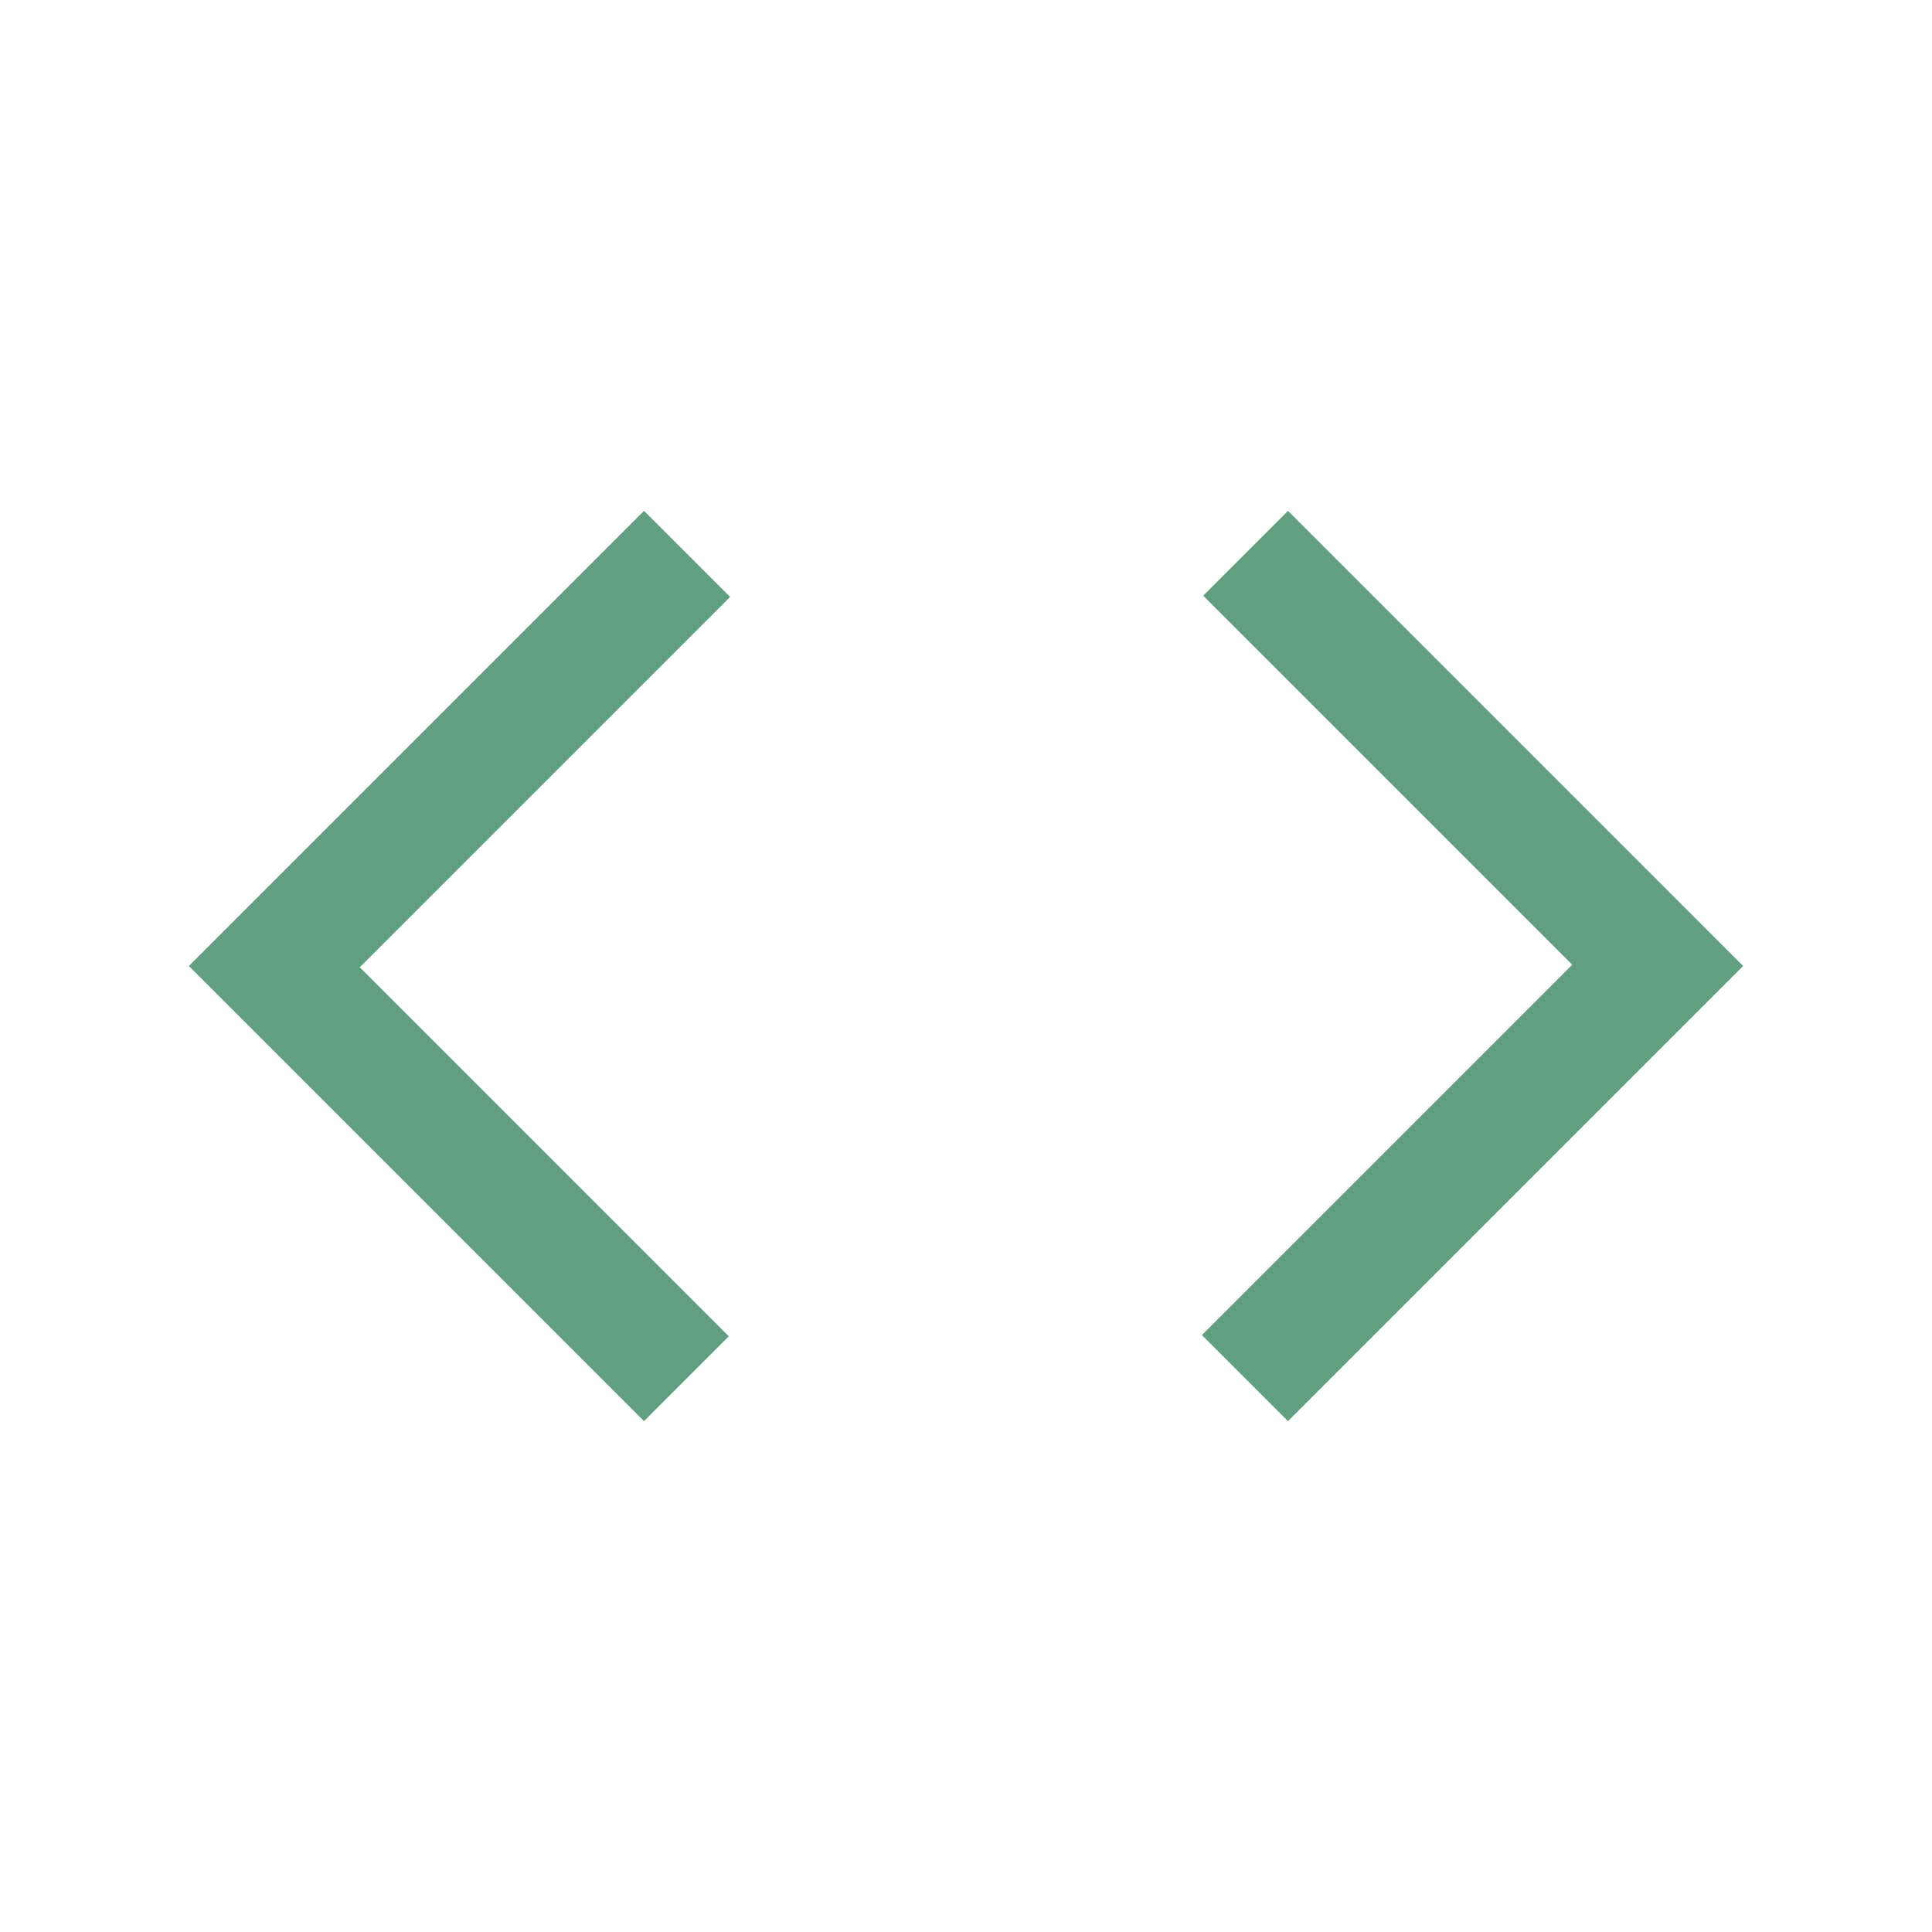
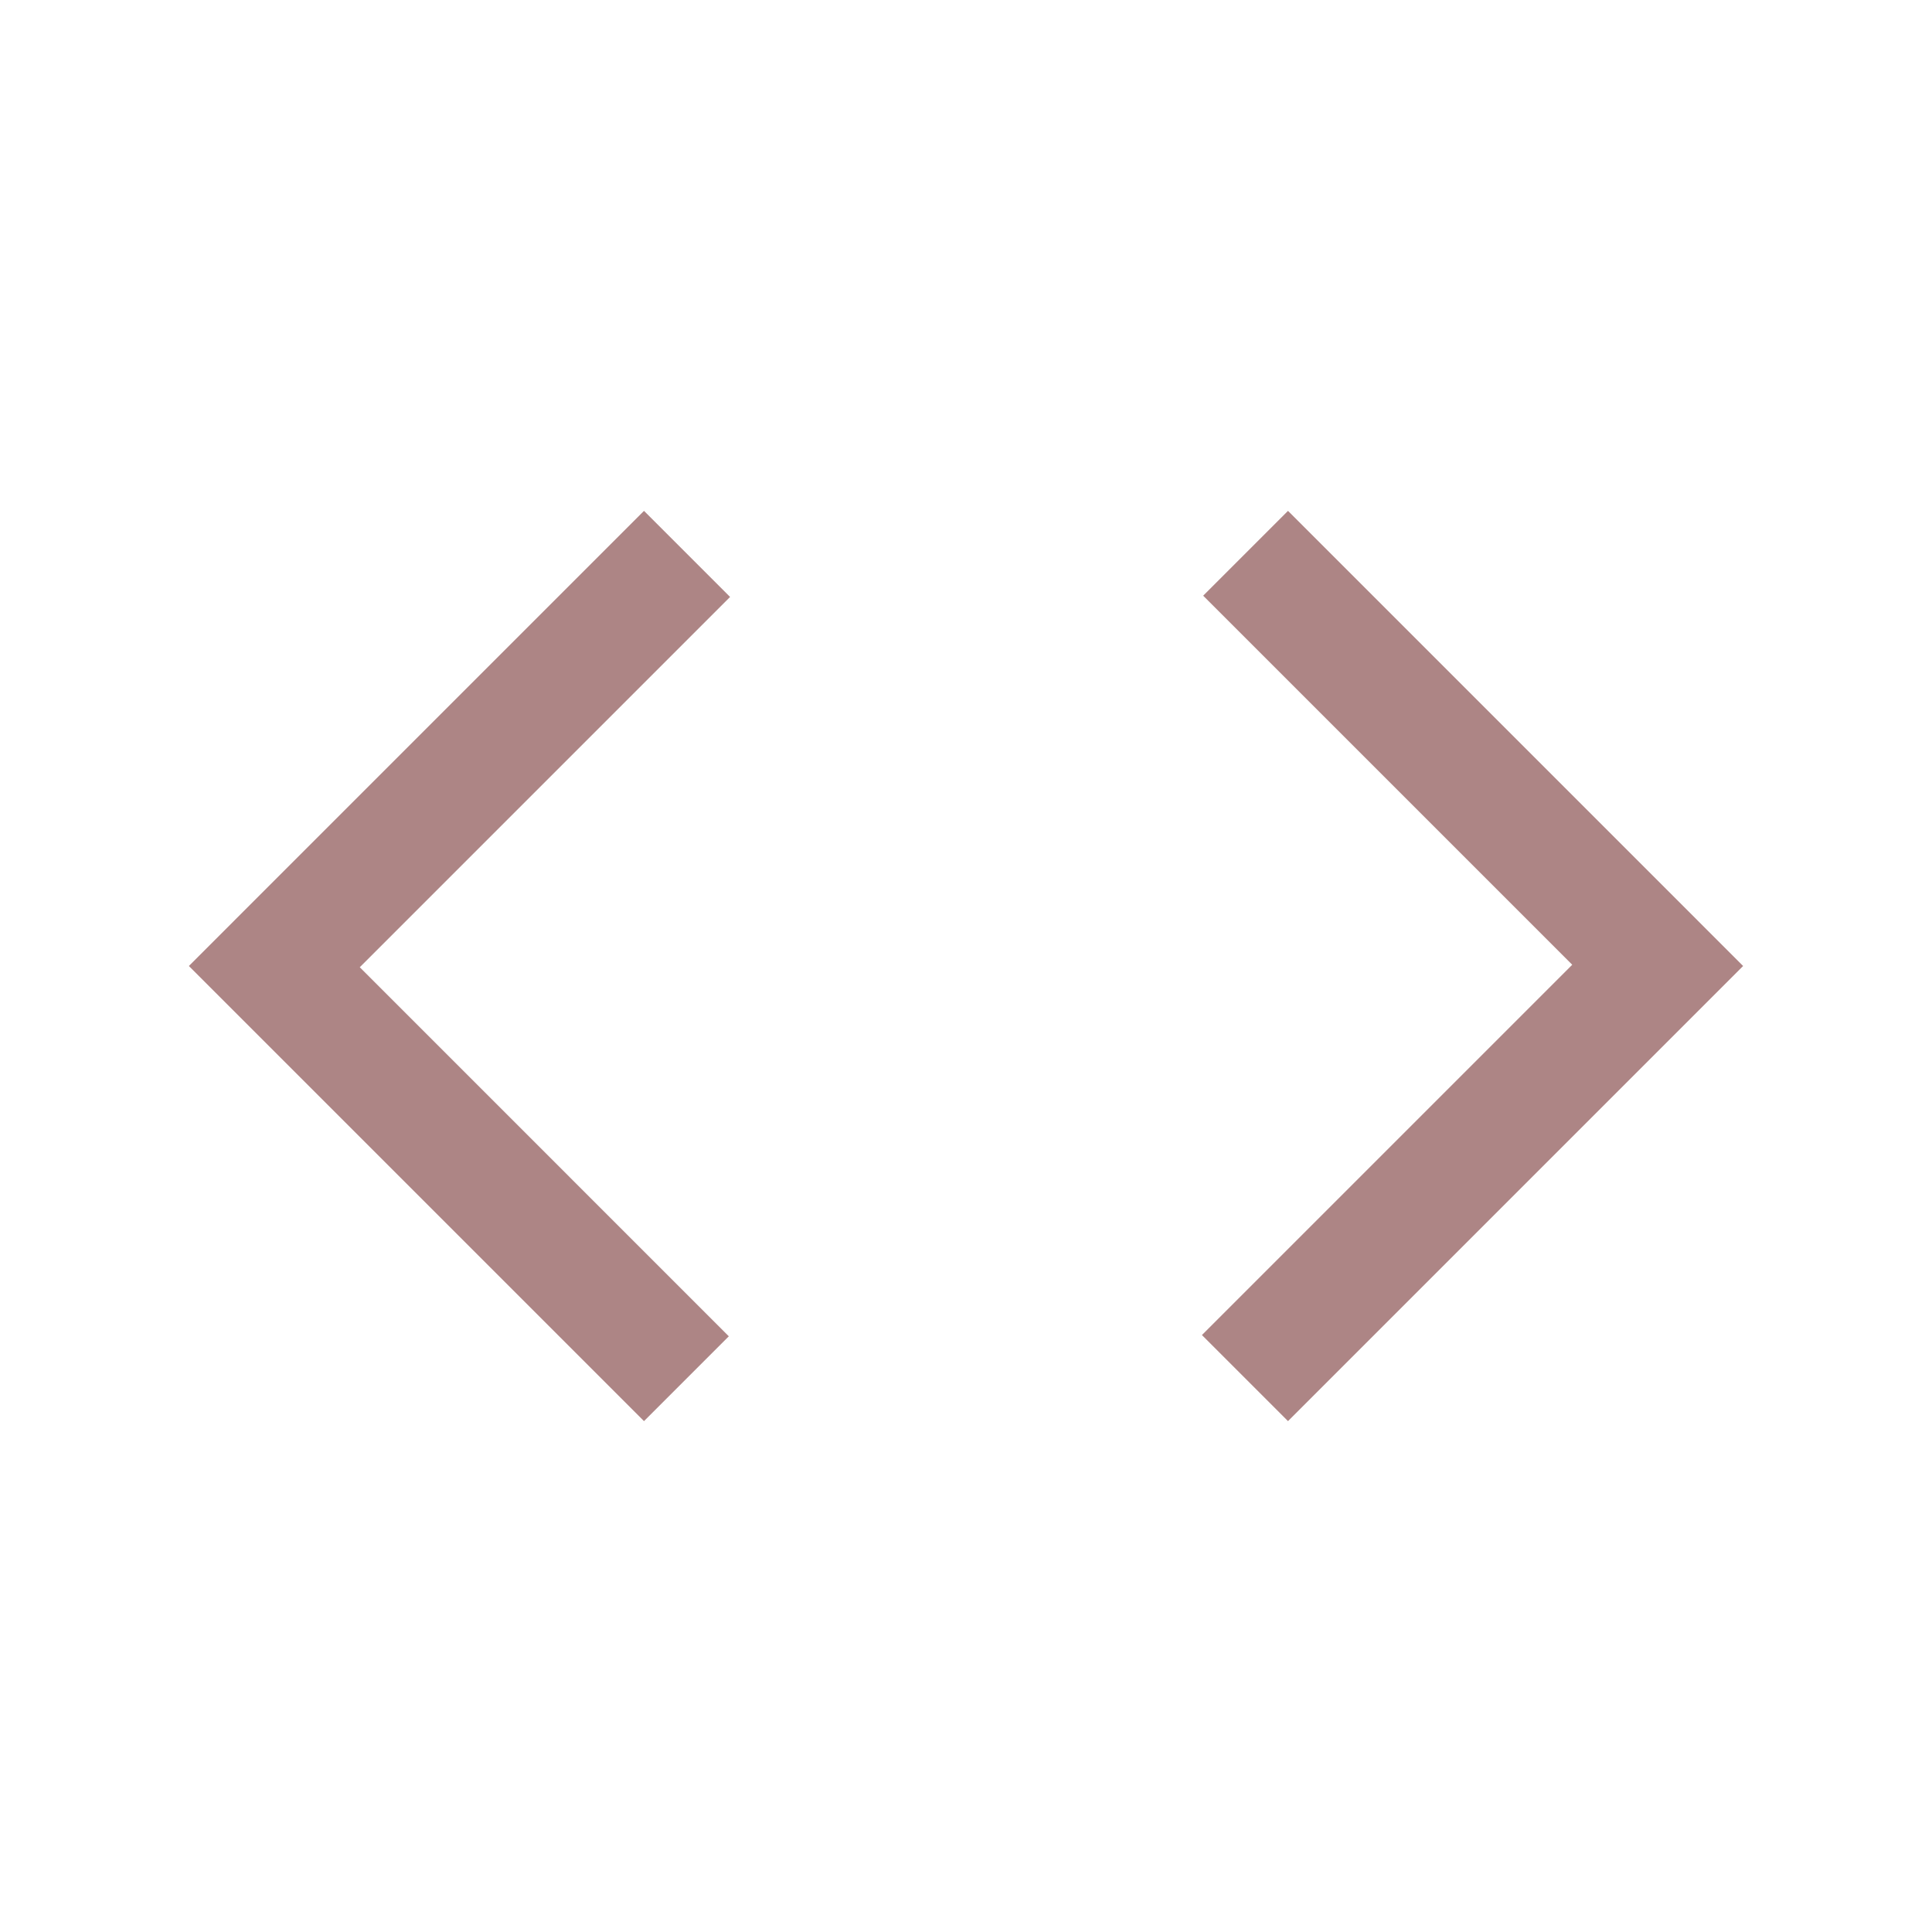
- <svg xmlns="http://www.w3.org/2000/svg" height="24px" viewBox="0 -960 960 960" width="24px" fill="hsl(150 25% 50%)">
+ <svg xmlns="http://www.w3.org/2000/svg" height="24px" viewBox="0 -960 960 960" width="24px" fill="hsl(0 20% 60%)">
  <path d="M320-253.85 93.85-480 320-706.15l42.77 42.77-184 184L362.15-296 320-253.85Zm320 0-42.77-42.77 184-184L597.85-664 640-706.15 866.15-480 640-253.85Z" />
</svg>
